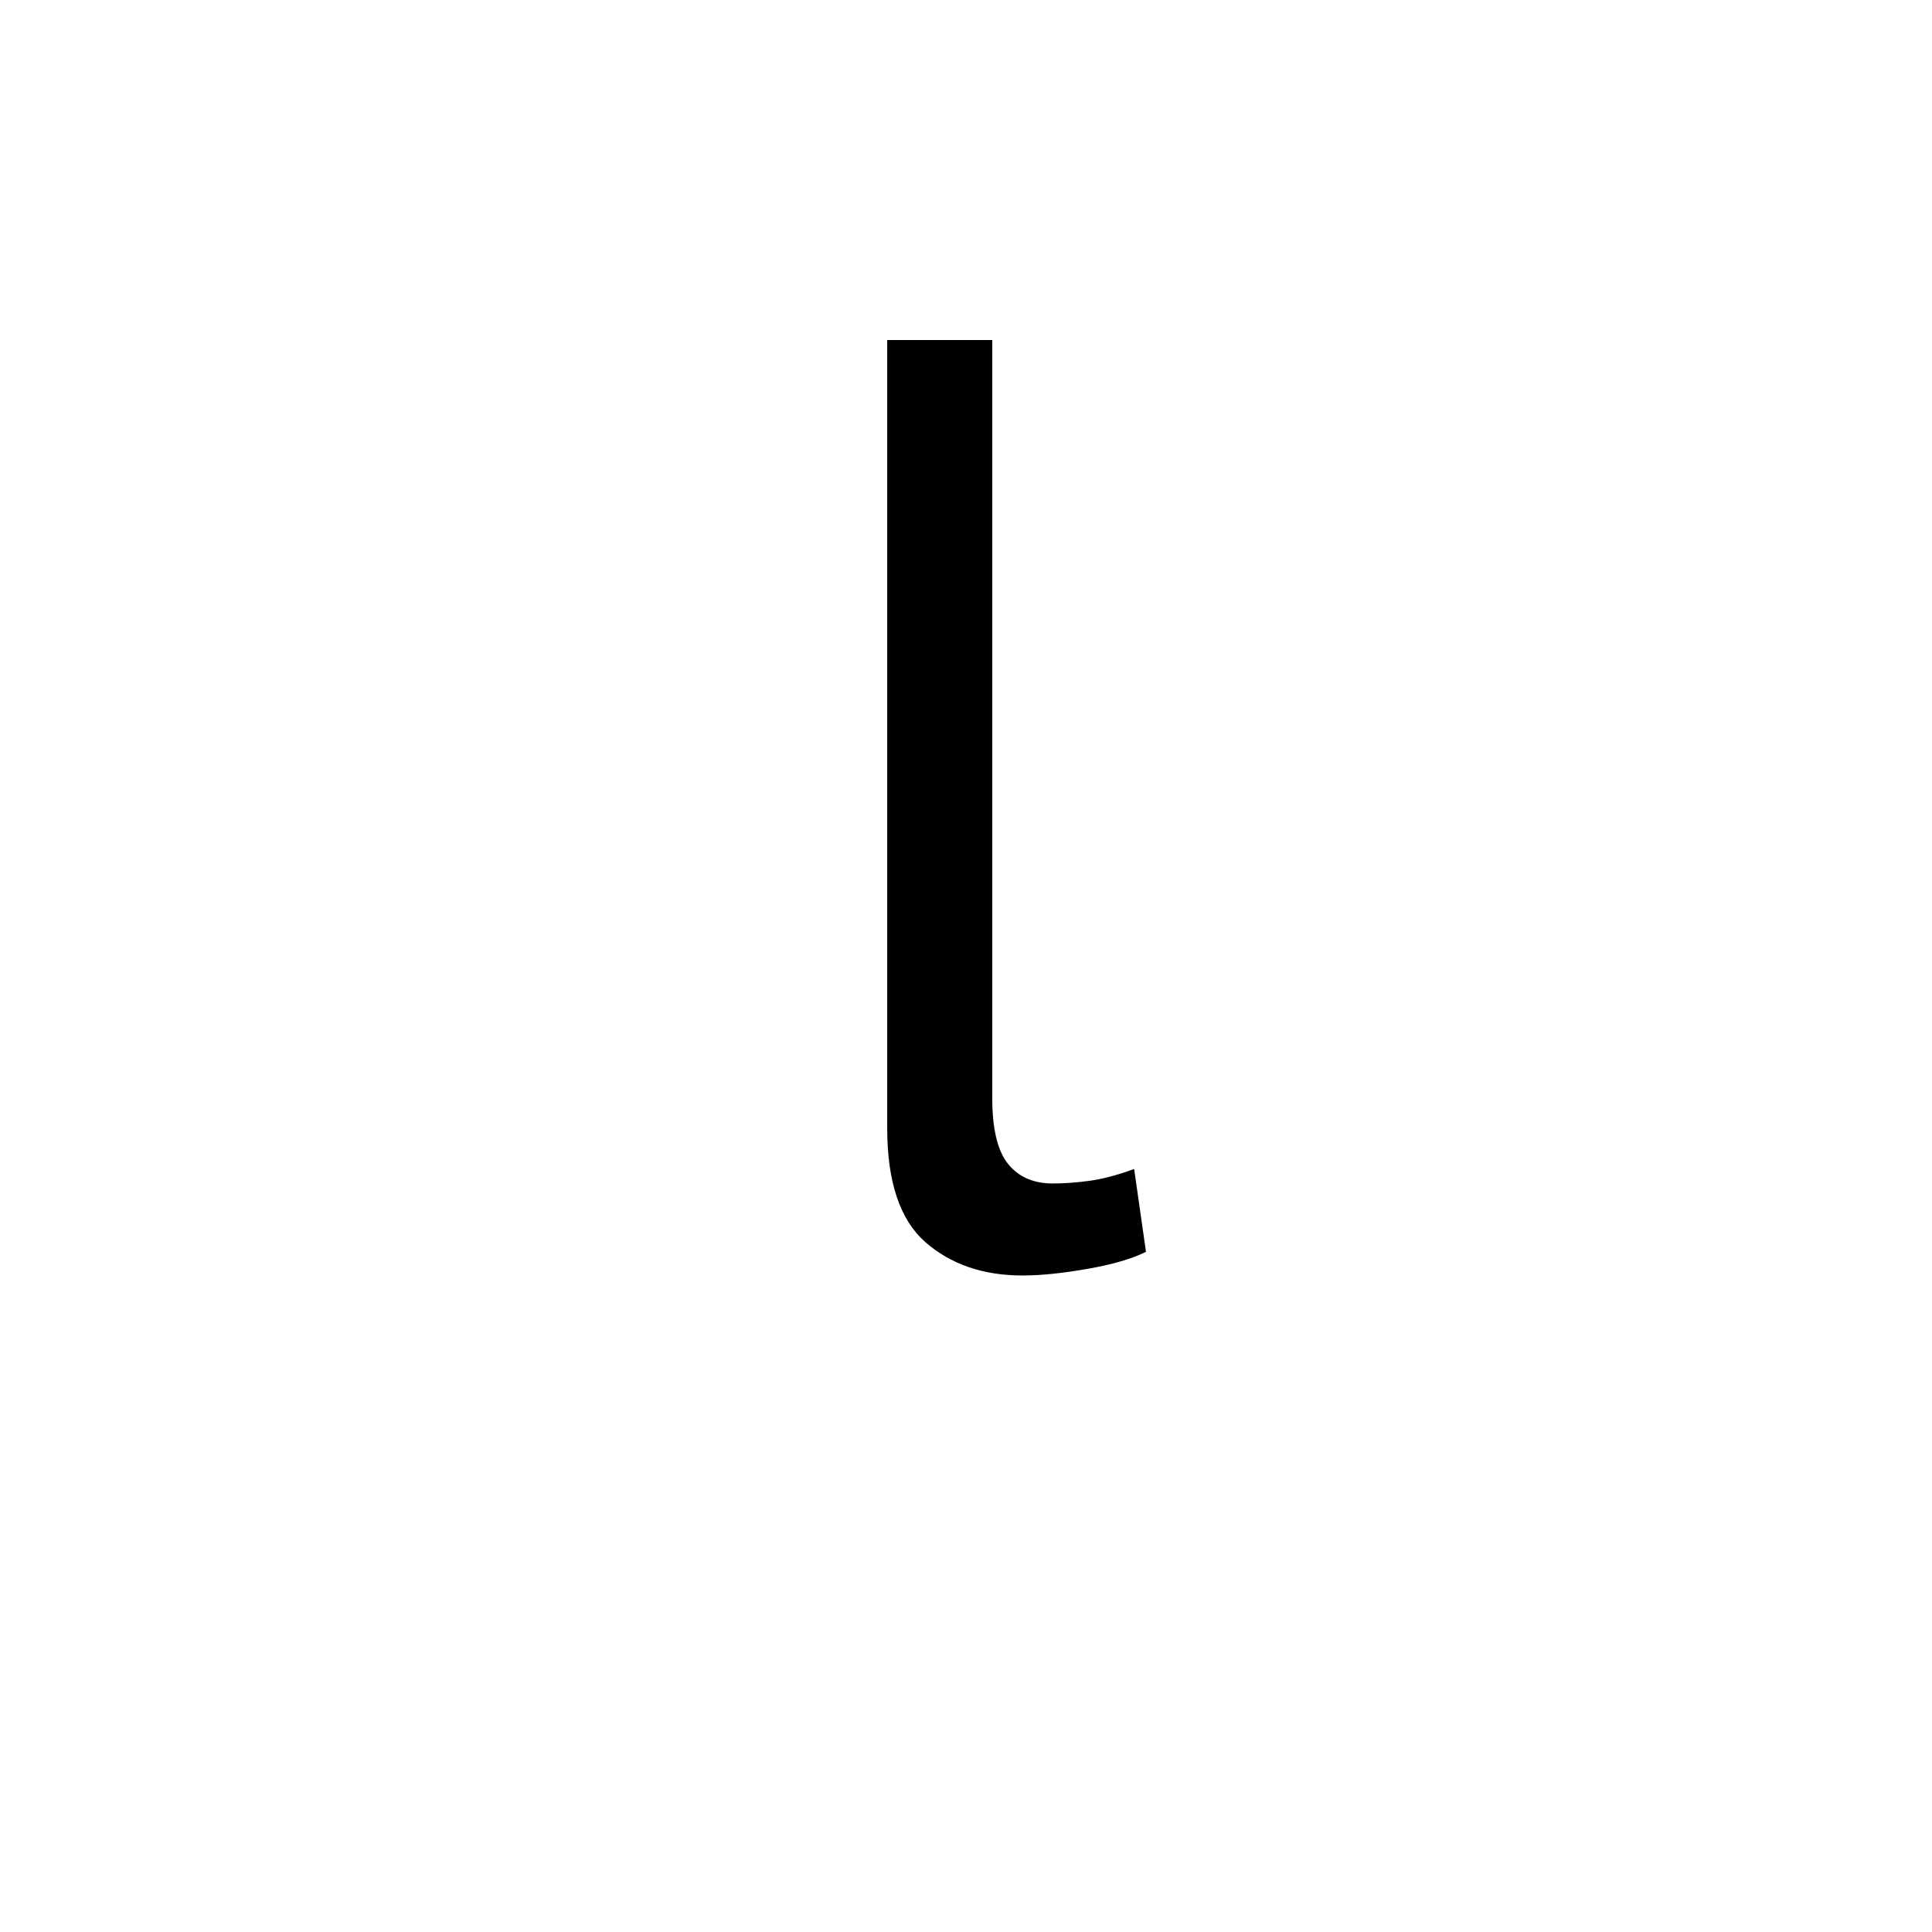
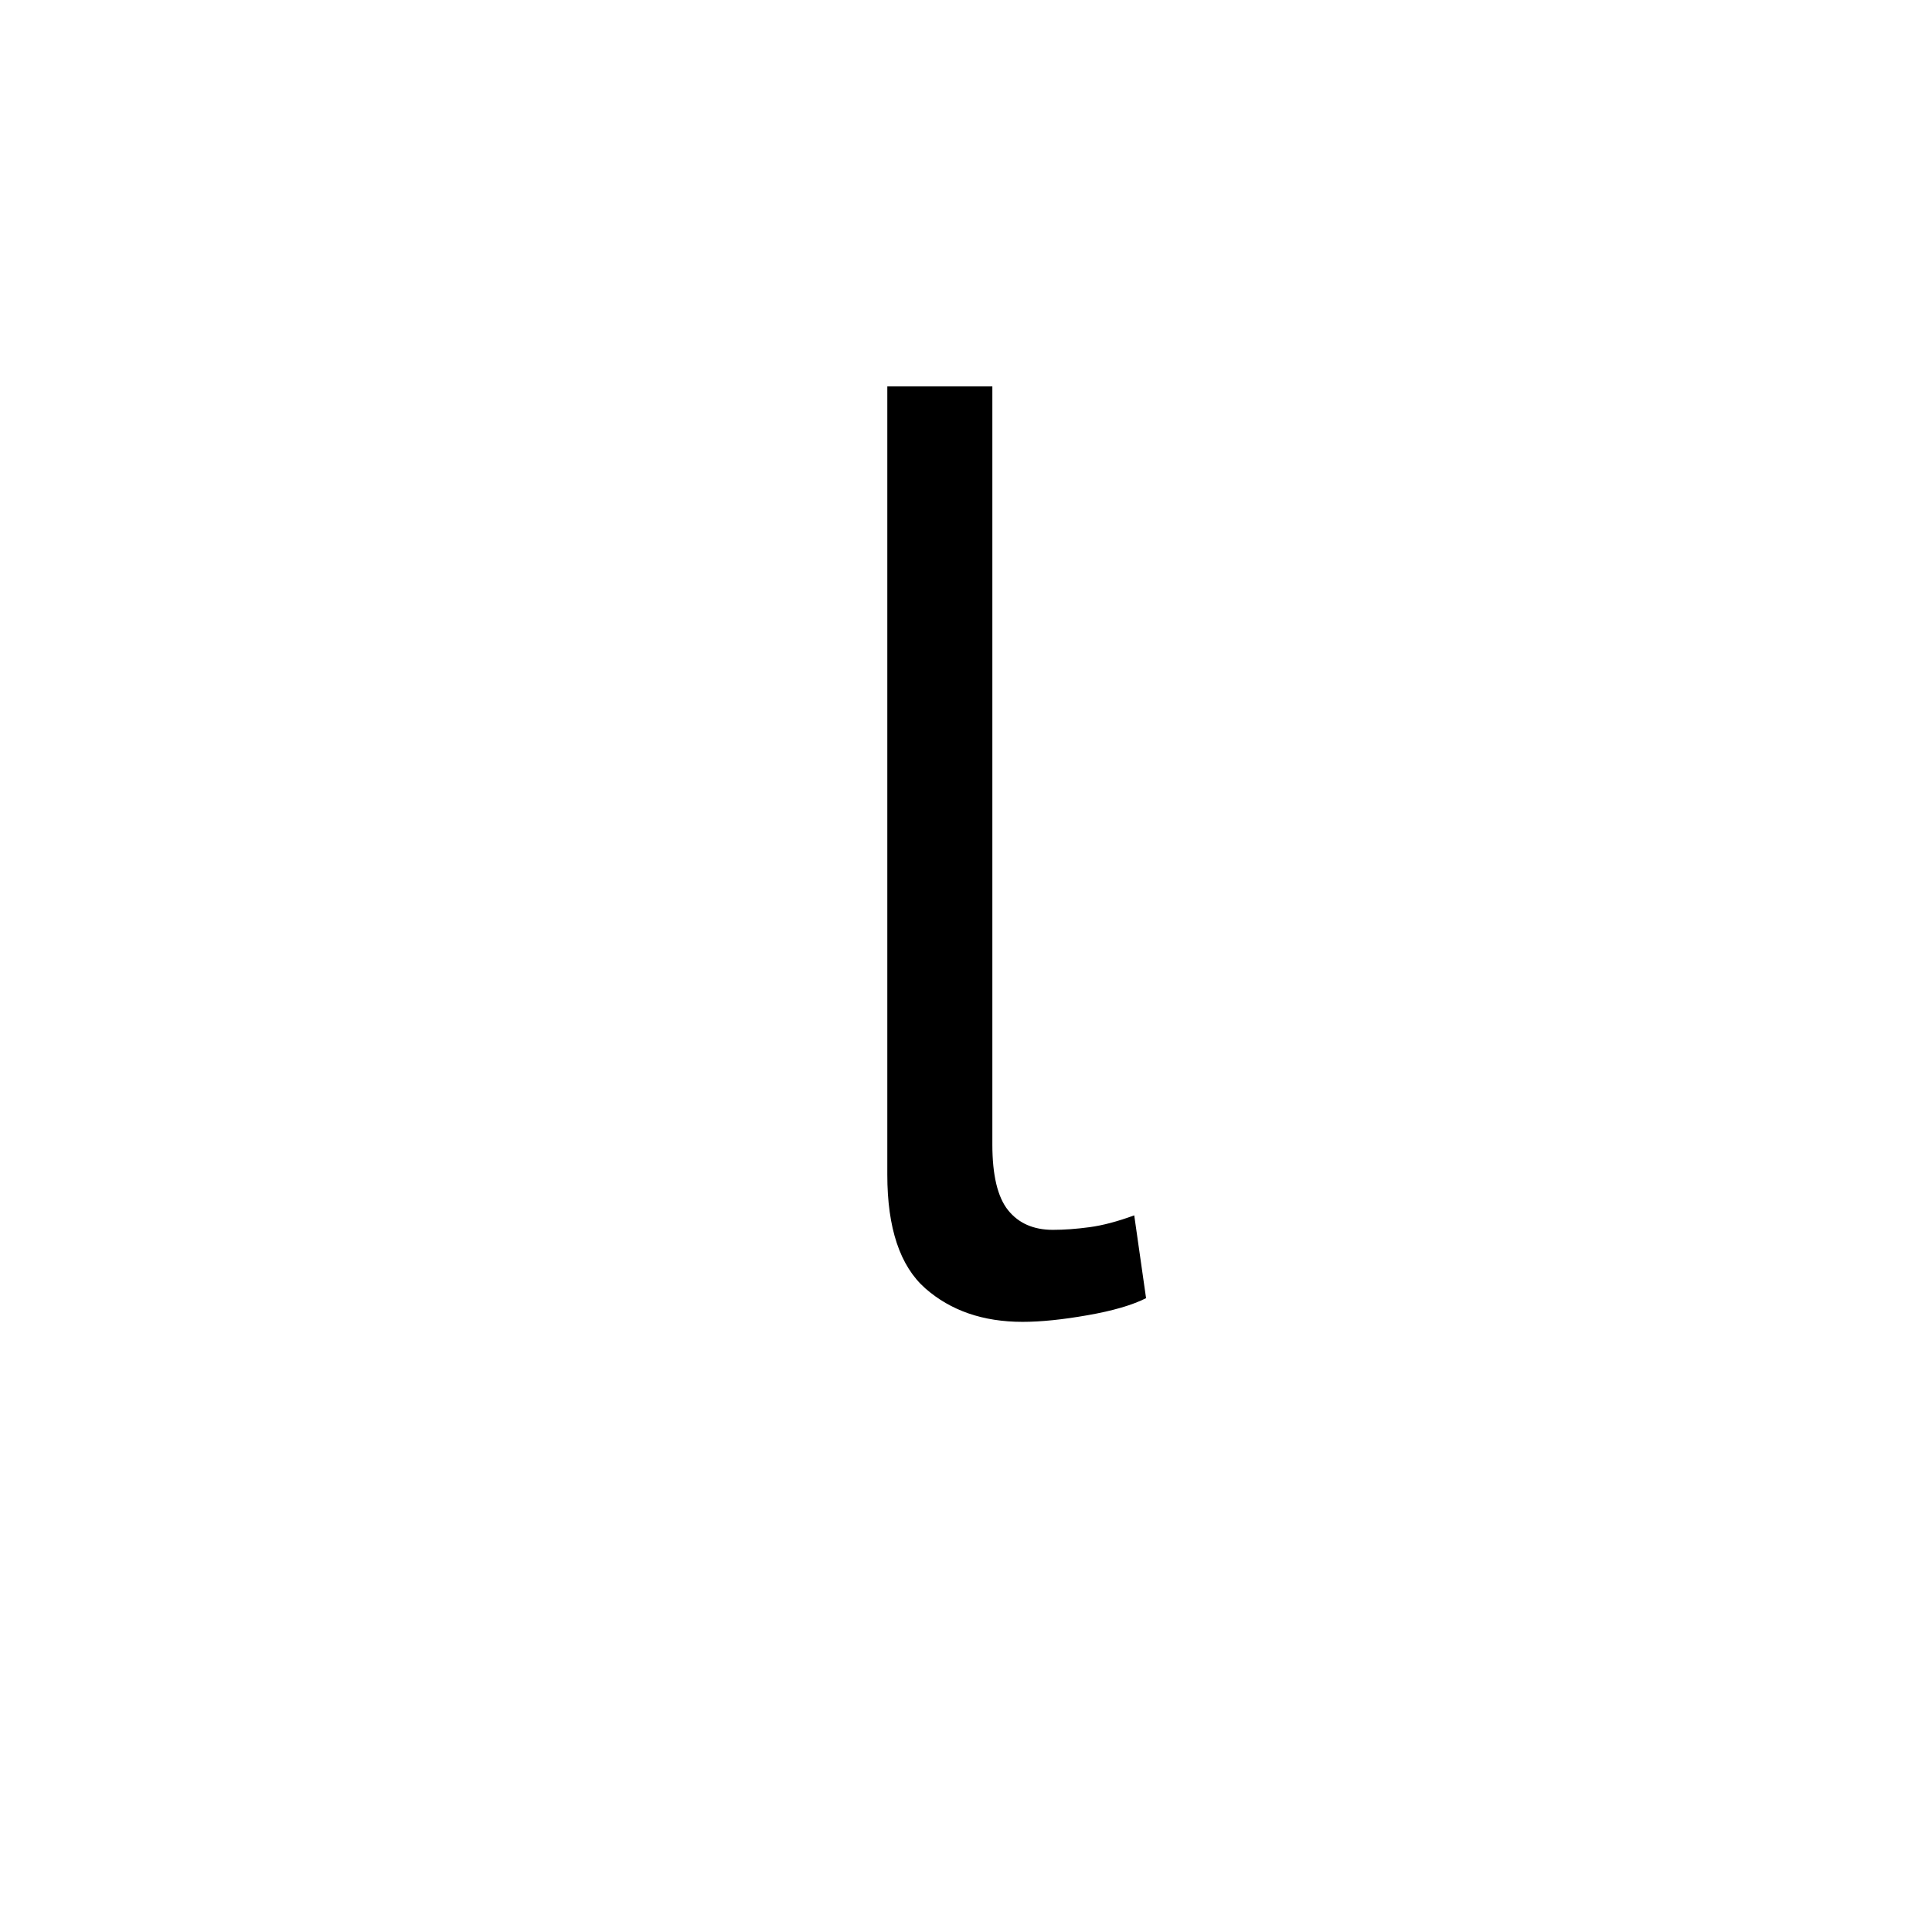
<svg xmlns="http://www.w3.org/2000/svg" xmlns:xlink="http://www.w3.org/1999/xlink" enable-background="new 0 0 250 250" height="250px" viewBox="0 0 250 250" width="250px" x="0px" xml:space="preserve" y="0px">
  <defs>
-     <symbol id="5d25c508a" overflow="visible">
+     <symbol id="19ab3ea3a" overflow="visible">
      <path d="M28.219-20.906c0 3.968.676 6.804 2.031 8.5 1.363 1.699 3.297 2.547 5.797 2.547 1.469 0 3.05-.114 4.75-.344 1.695-.227 3.625-.738 5.781-1.531L48.11-1.016c-1.812.907-4.336 1.641-7.562 2.204-3.23.57-6.04.859-8.422.859-5.094 0-9.29-1.445-12.578-4.328-3.281-2.895-4.922-7.801-4.922-14.719v-102h13.594zm0 0" />
    </symbol>
  </defs>
-   <use x="100.18" xlink:href="#5d25c508a" y="163" />
+   <use x="100.191" xlink:href="#19ab3ea3a" y="169" />
</svg>
